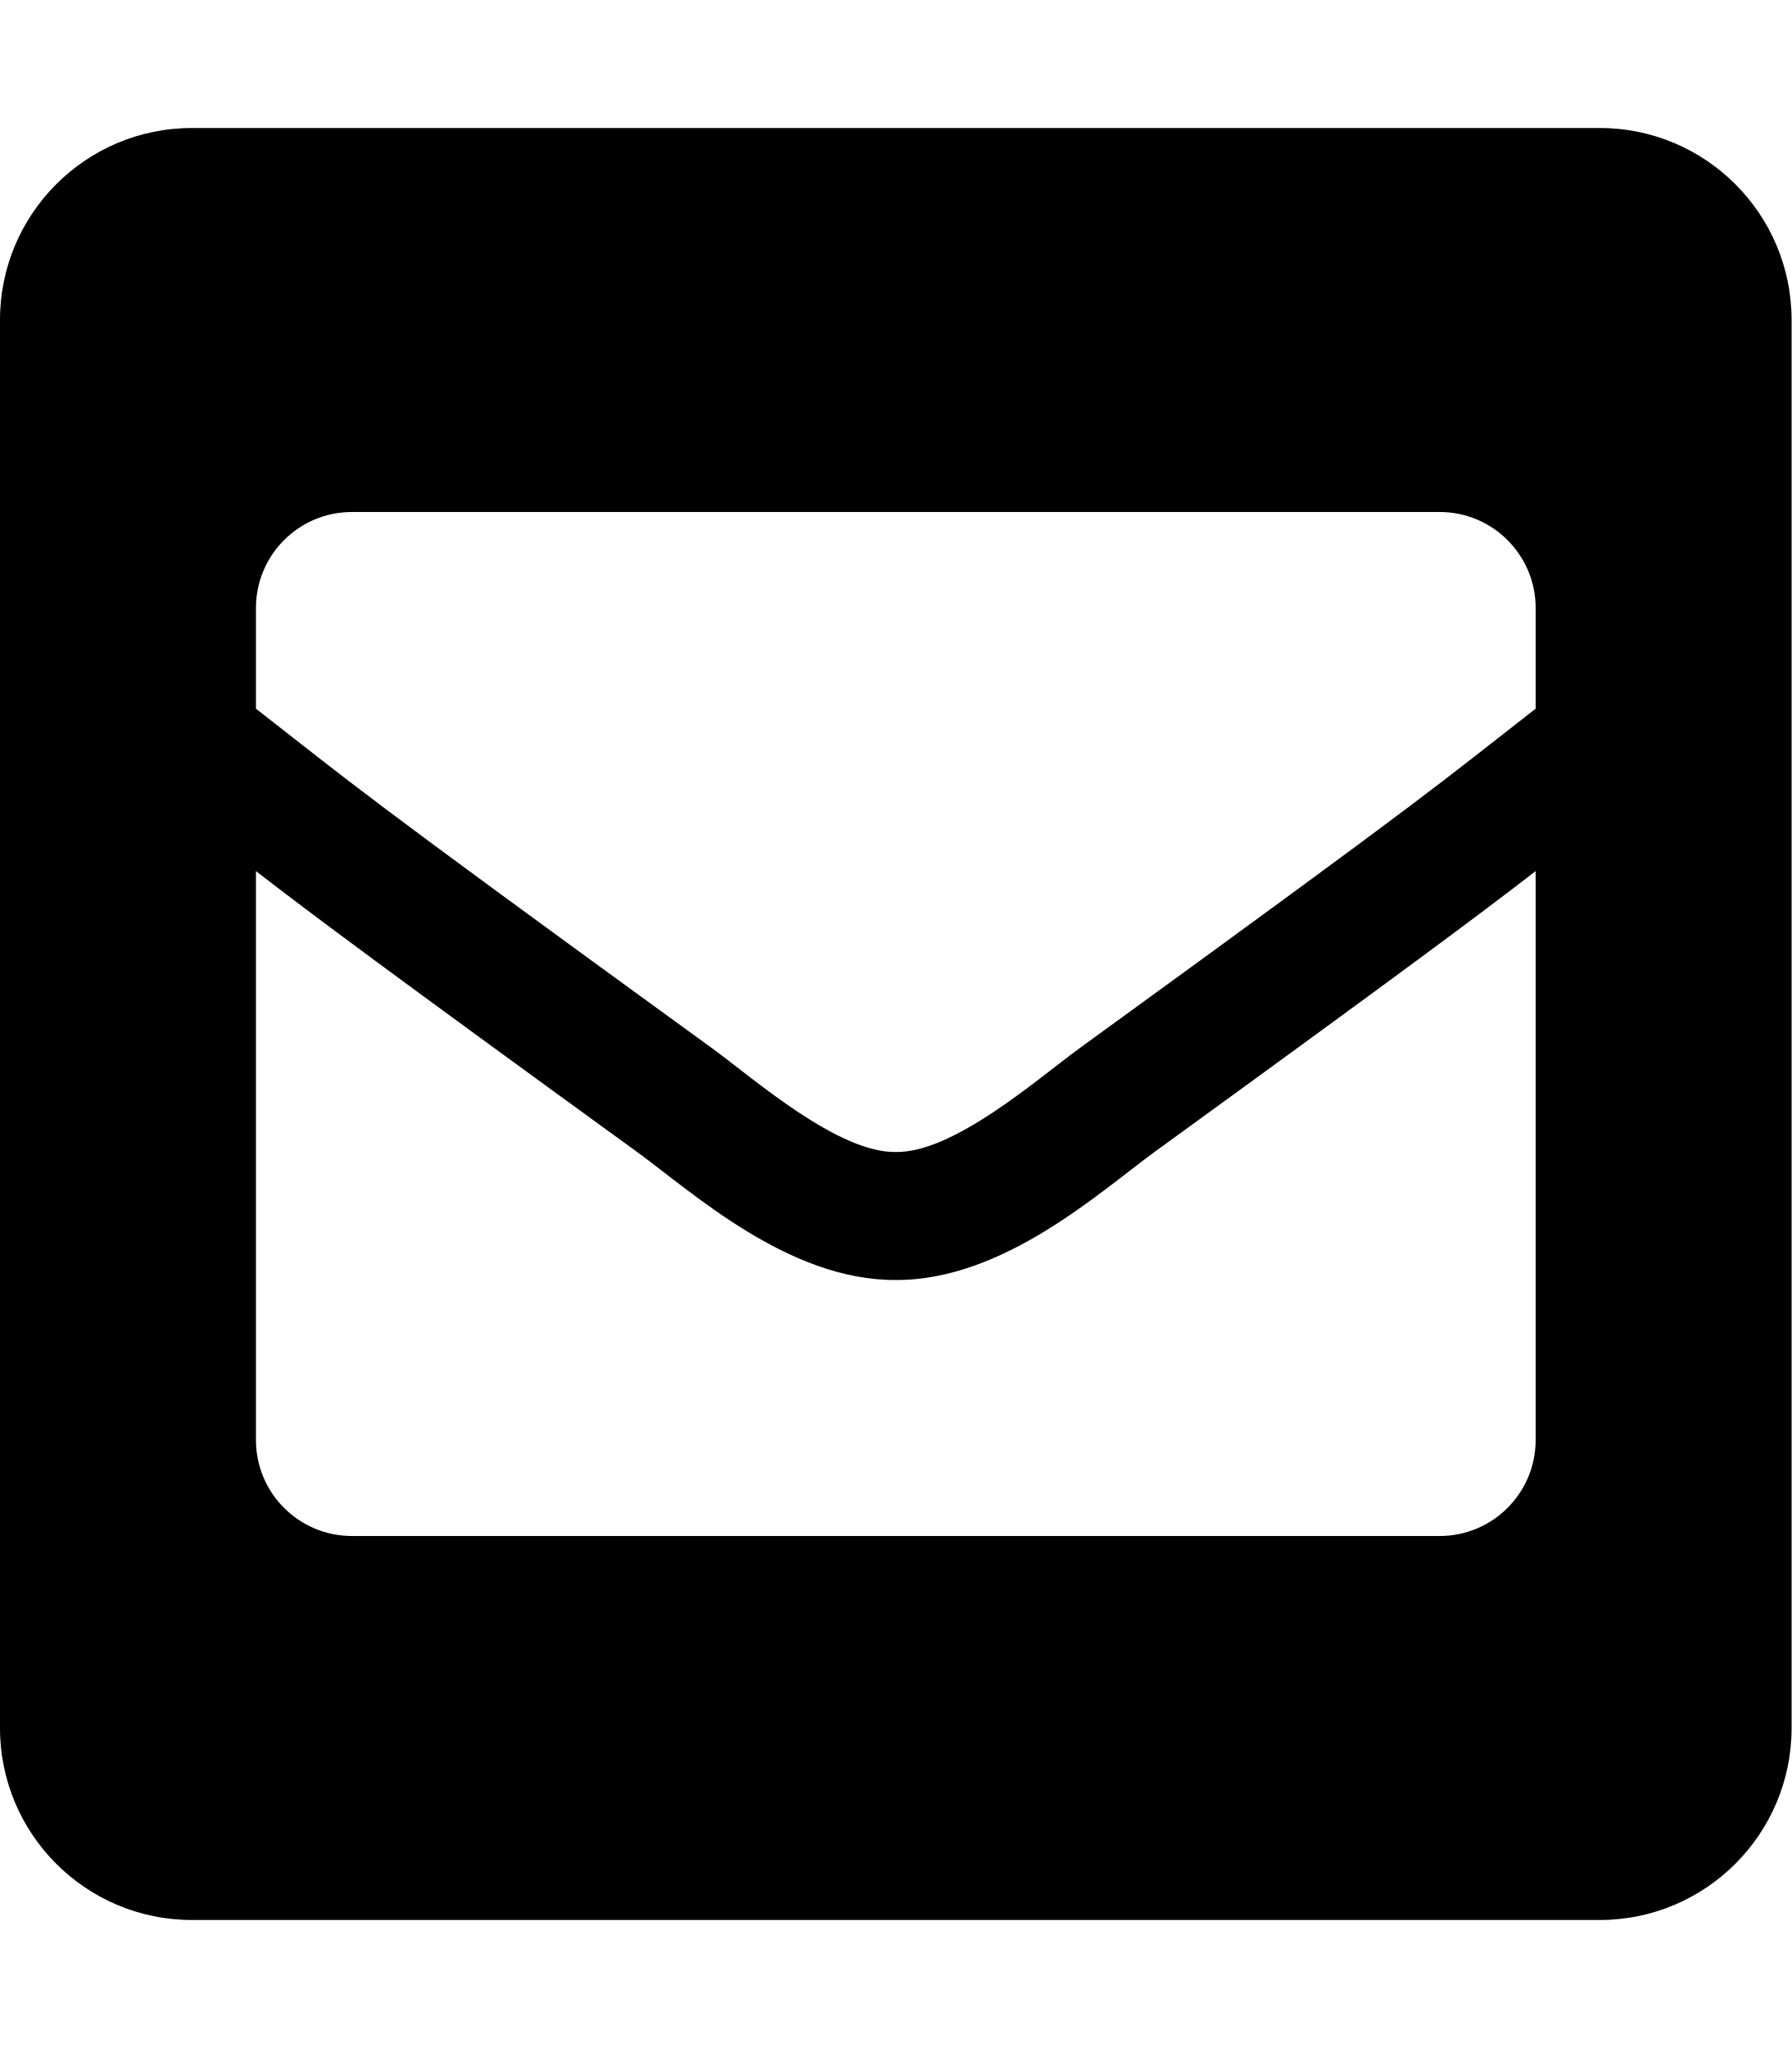
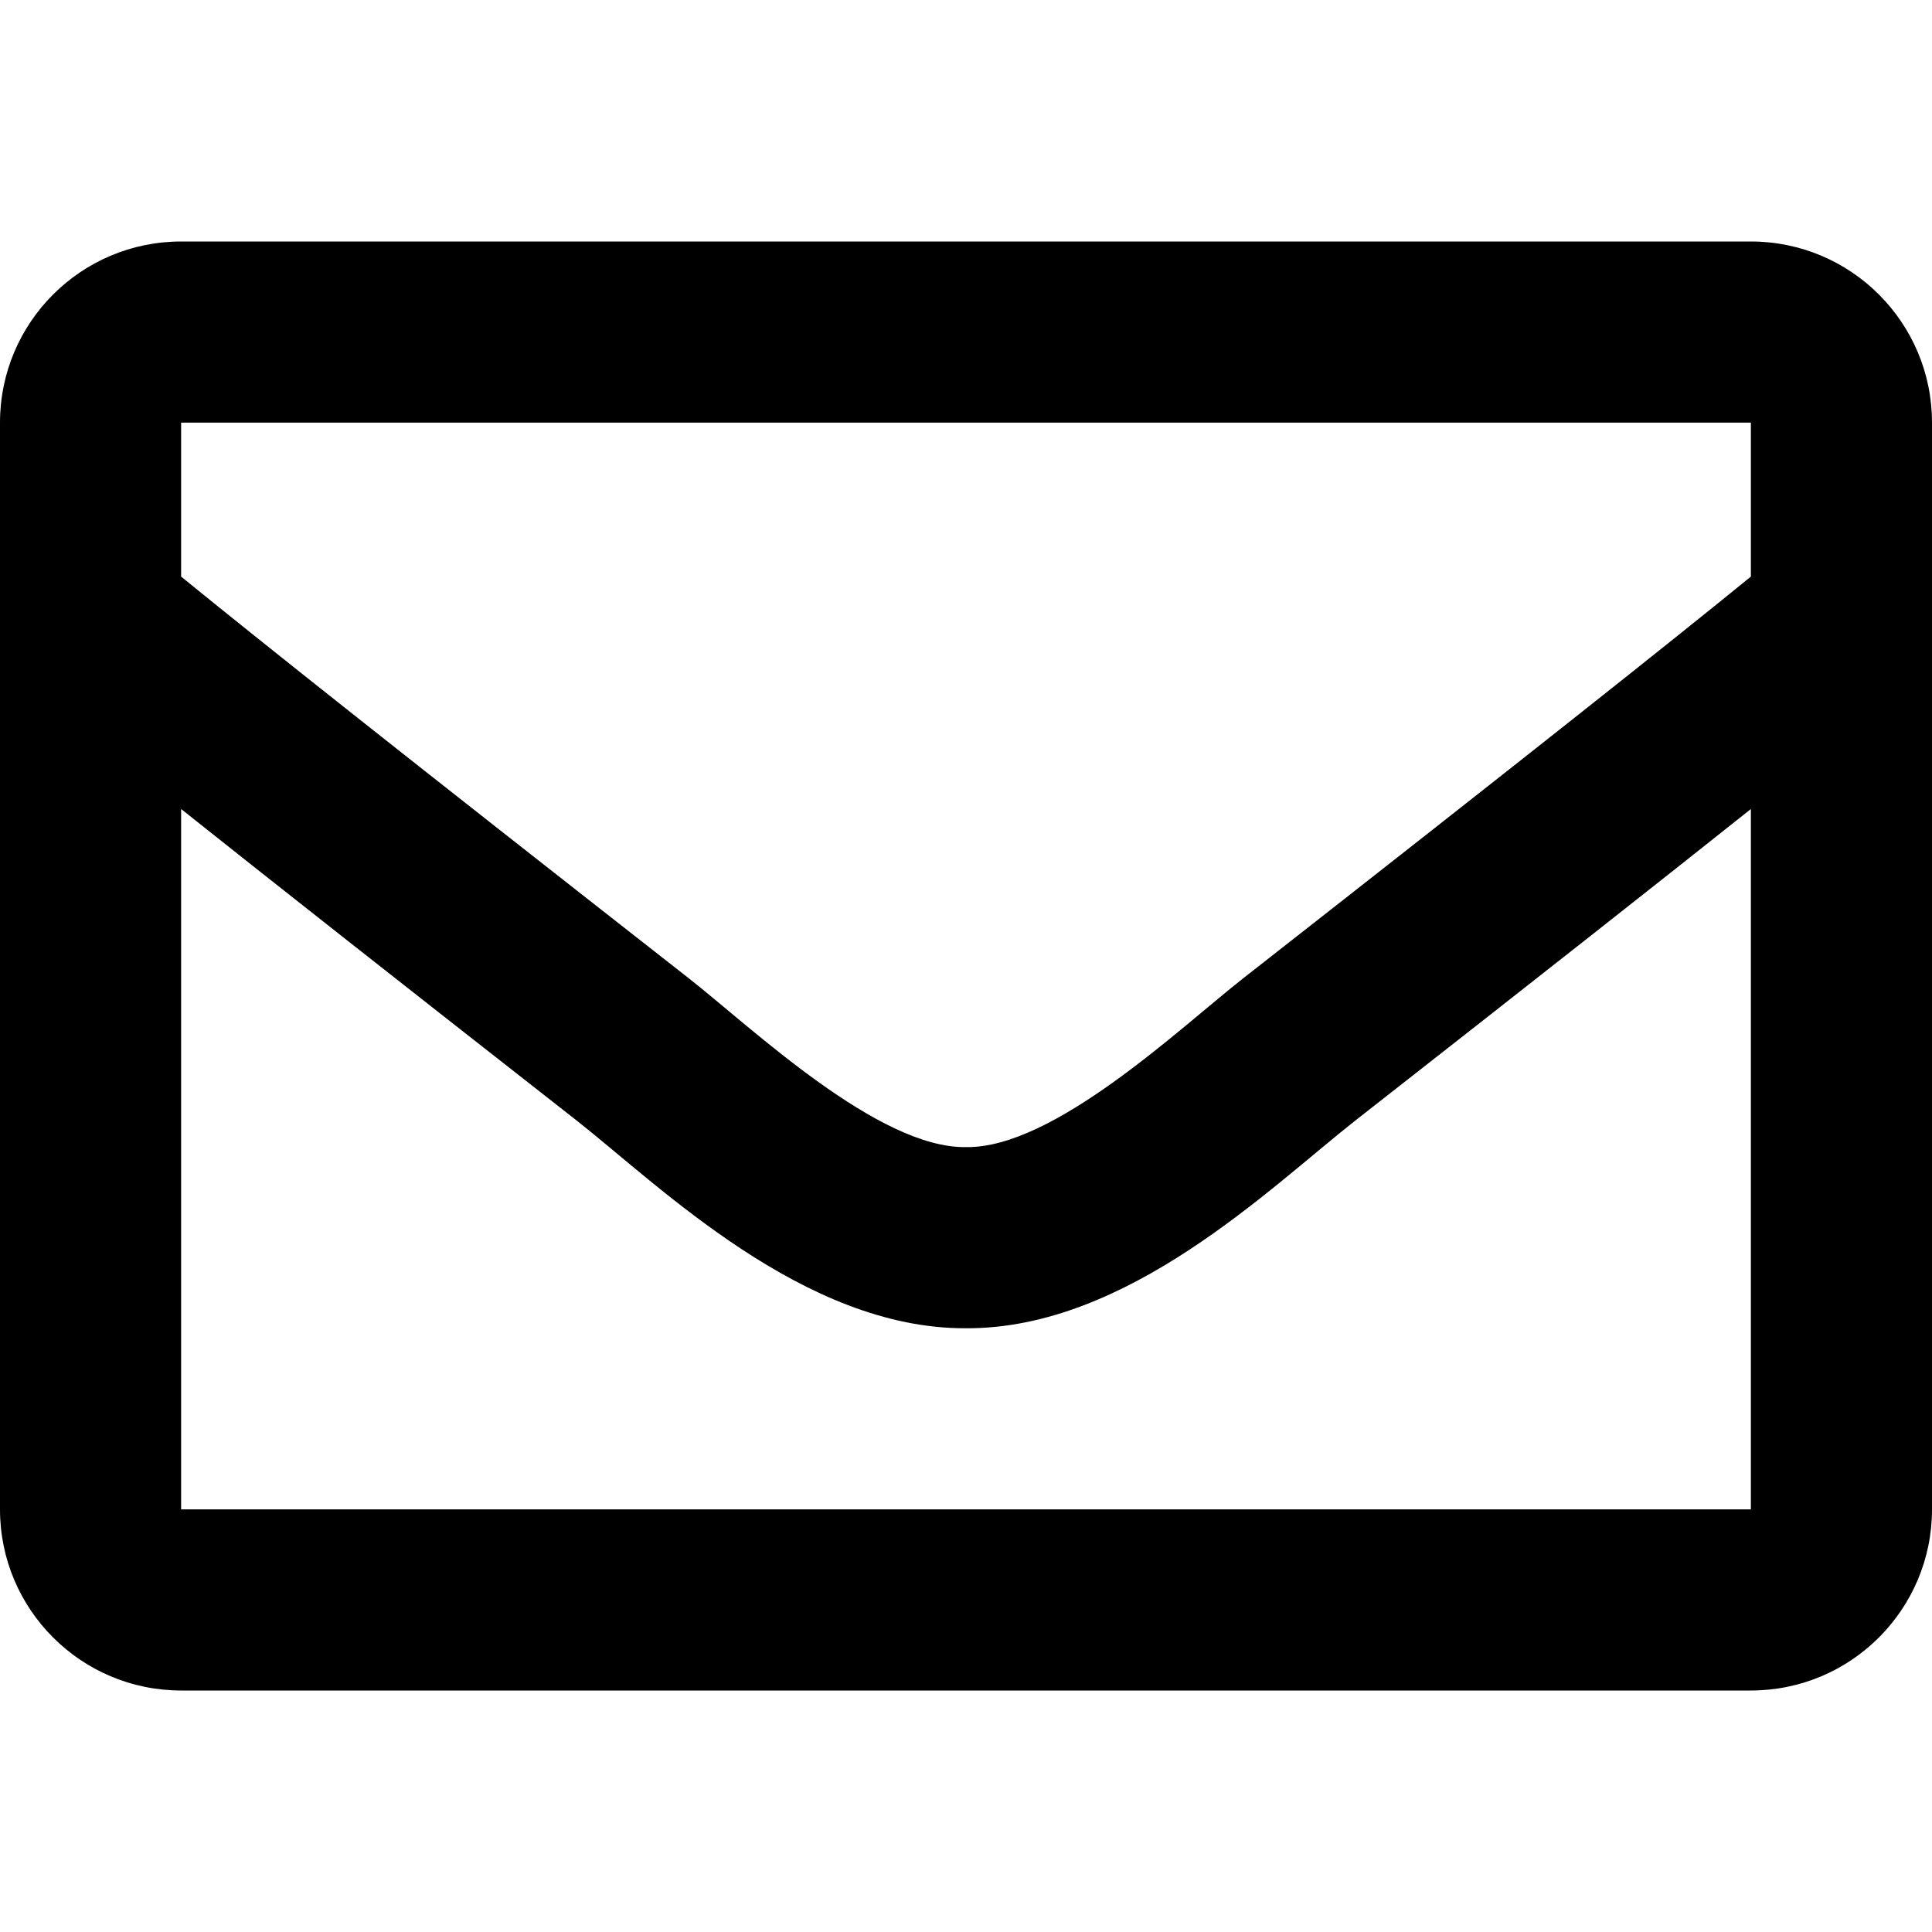
- <svg xmlns="http://www.w3.org/2000/svg" aria-hidden="true" focusable="false" data-prefix="fas" data-icon="envelope-square" class="svg-inline--fa fa-envelope-square fa-w-14" role="img" viewBox="0 0 448 512">
-   <path fill="currentColor" d="M400 32H48C21.49 32 0 53.49 0 80v352c0 26.51 21.49 48 48 48h352c26.51 0 48-21.49 48-48V80c0-26.51-21.49-48-48-48zM178.117 262.104C87.429 196.287 88.353 196.121 64 177.167V152c0-13.255 10.745-24 24-24h272c13.255 0 24 10.745 24 24v25.167c-24.371 18.969-23.434 19.124-114.117 84.938-10.5 7.655-31.392 26.12-45.883 25.894-14.503.218-35.367-18.227-45.883-25.895zM384 217.775V360c0 13.255-10.745 24-24 24H88c-13.255 0-24-10.745-24-24V217.775c13.958 10.794 33.329 25.236 95.303 70.214 14.162 10.341 37.975 32.145 64.694 32.01 26.887.134 51.037-22.041 64.72-32.025 61.958-44.965 81.325-59.406 95.283-70.199z" />
+ <svg xmlns="http://www.w3.org/2000/svg" viewBox="0 0 512 512">
+   <path d="M464 64H48C21.49 64 0 85.49 0 112v288c0 26.51 21.49 48 48 48h416c26.51 0 48-21.49 48-48V112c0-26.51-21.49-48-48-48zm0 48v40.805c-22.422 18.259-58.168 46.651-134.587 106.49-16.841 13.247-50.201 45.072-73.413 44.701-23.208.375-56.579-31.459-73.413-44.701C106.18 199.465 70.425 171.067 48 152.805V112h416zM48 400V214.398c22.914 18.251 55.409 43.862 104.938 82.646 21.857 17.205 60.134 55.186 103.062 54.955 42.717.231 80.509-37.199 103.053-54.947 49.528-38.783 82.032-64.401 104.947-82.653V400H48z" />
</svg>
